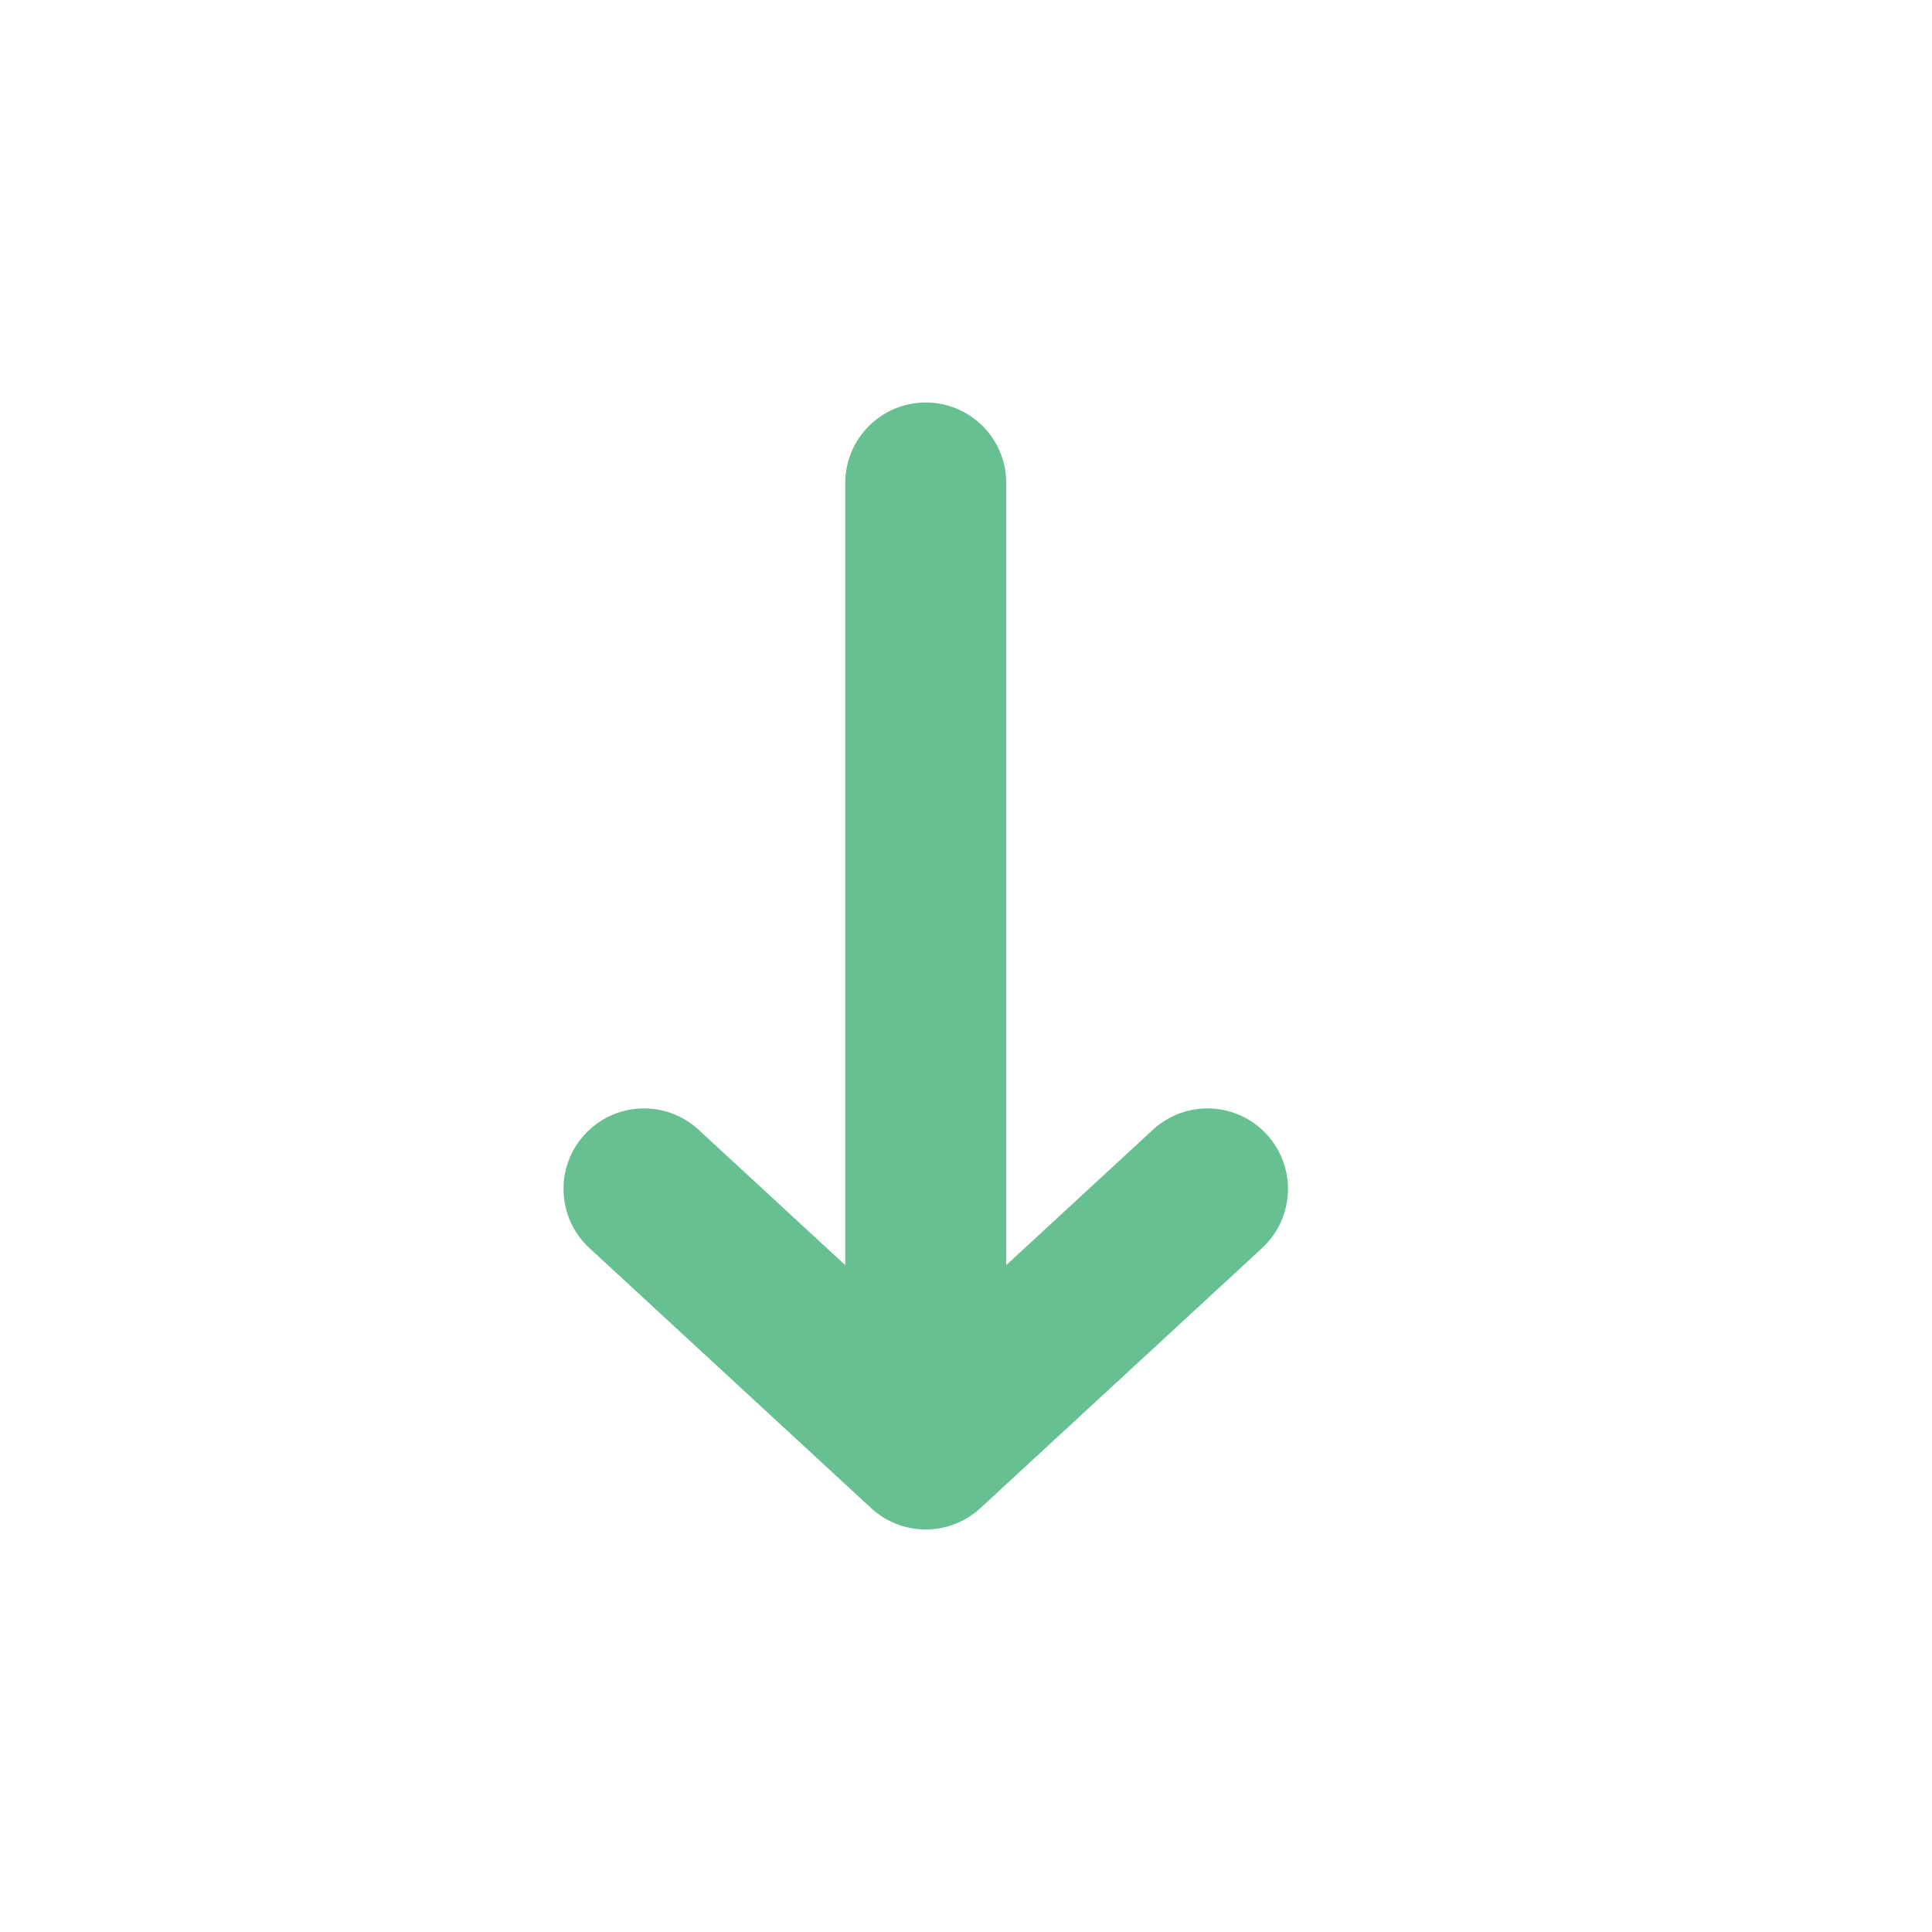
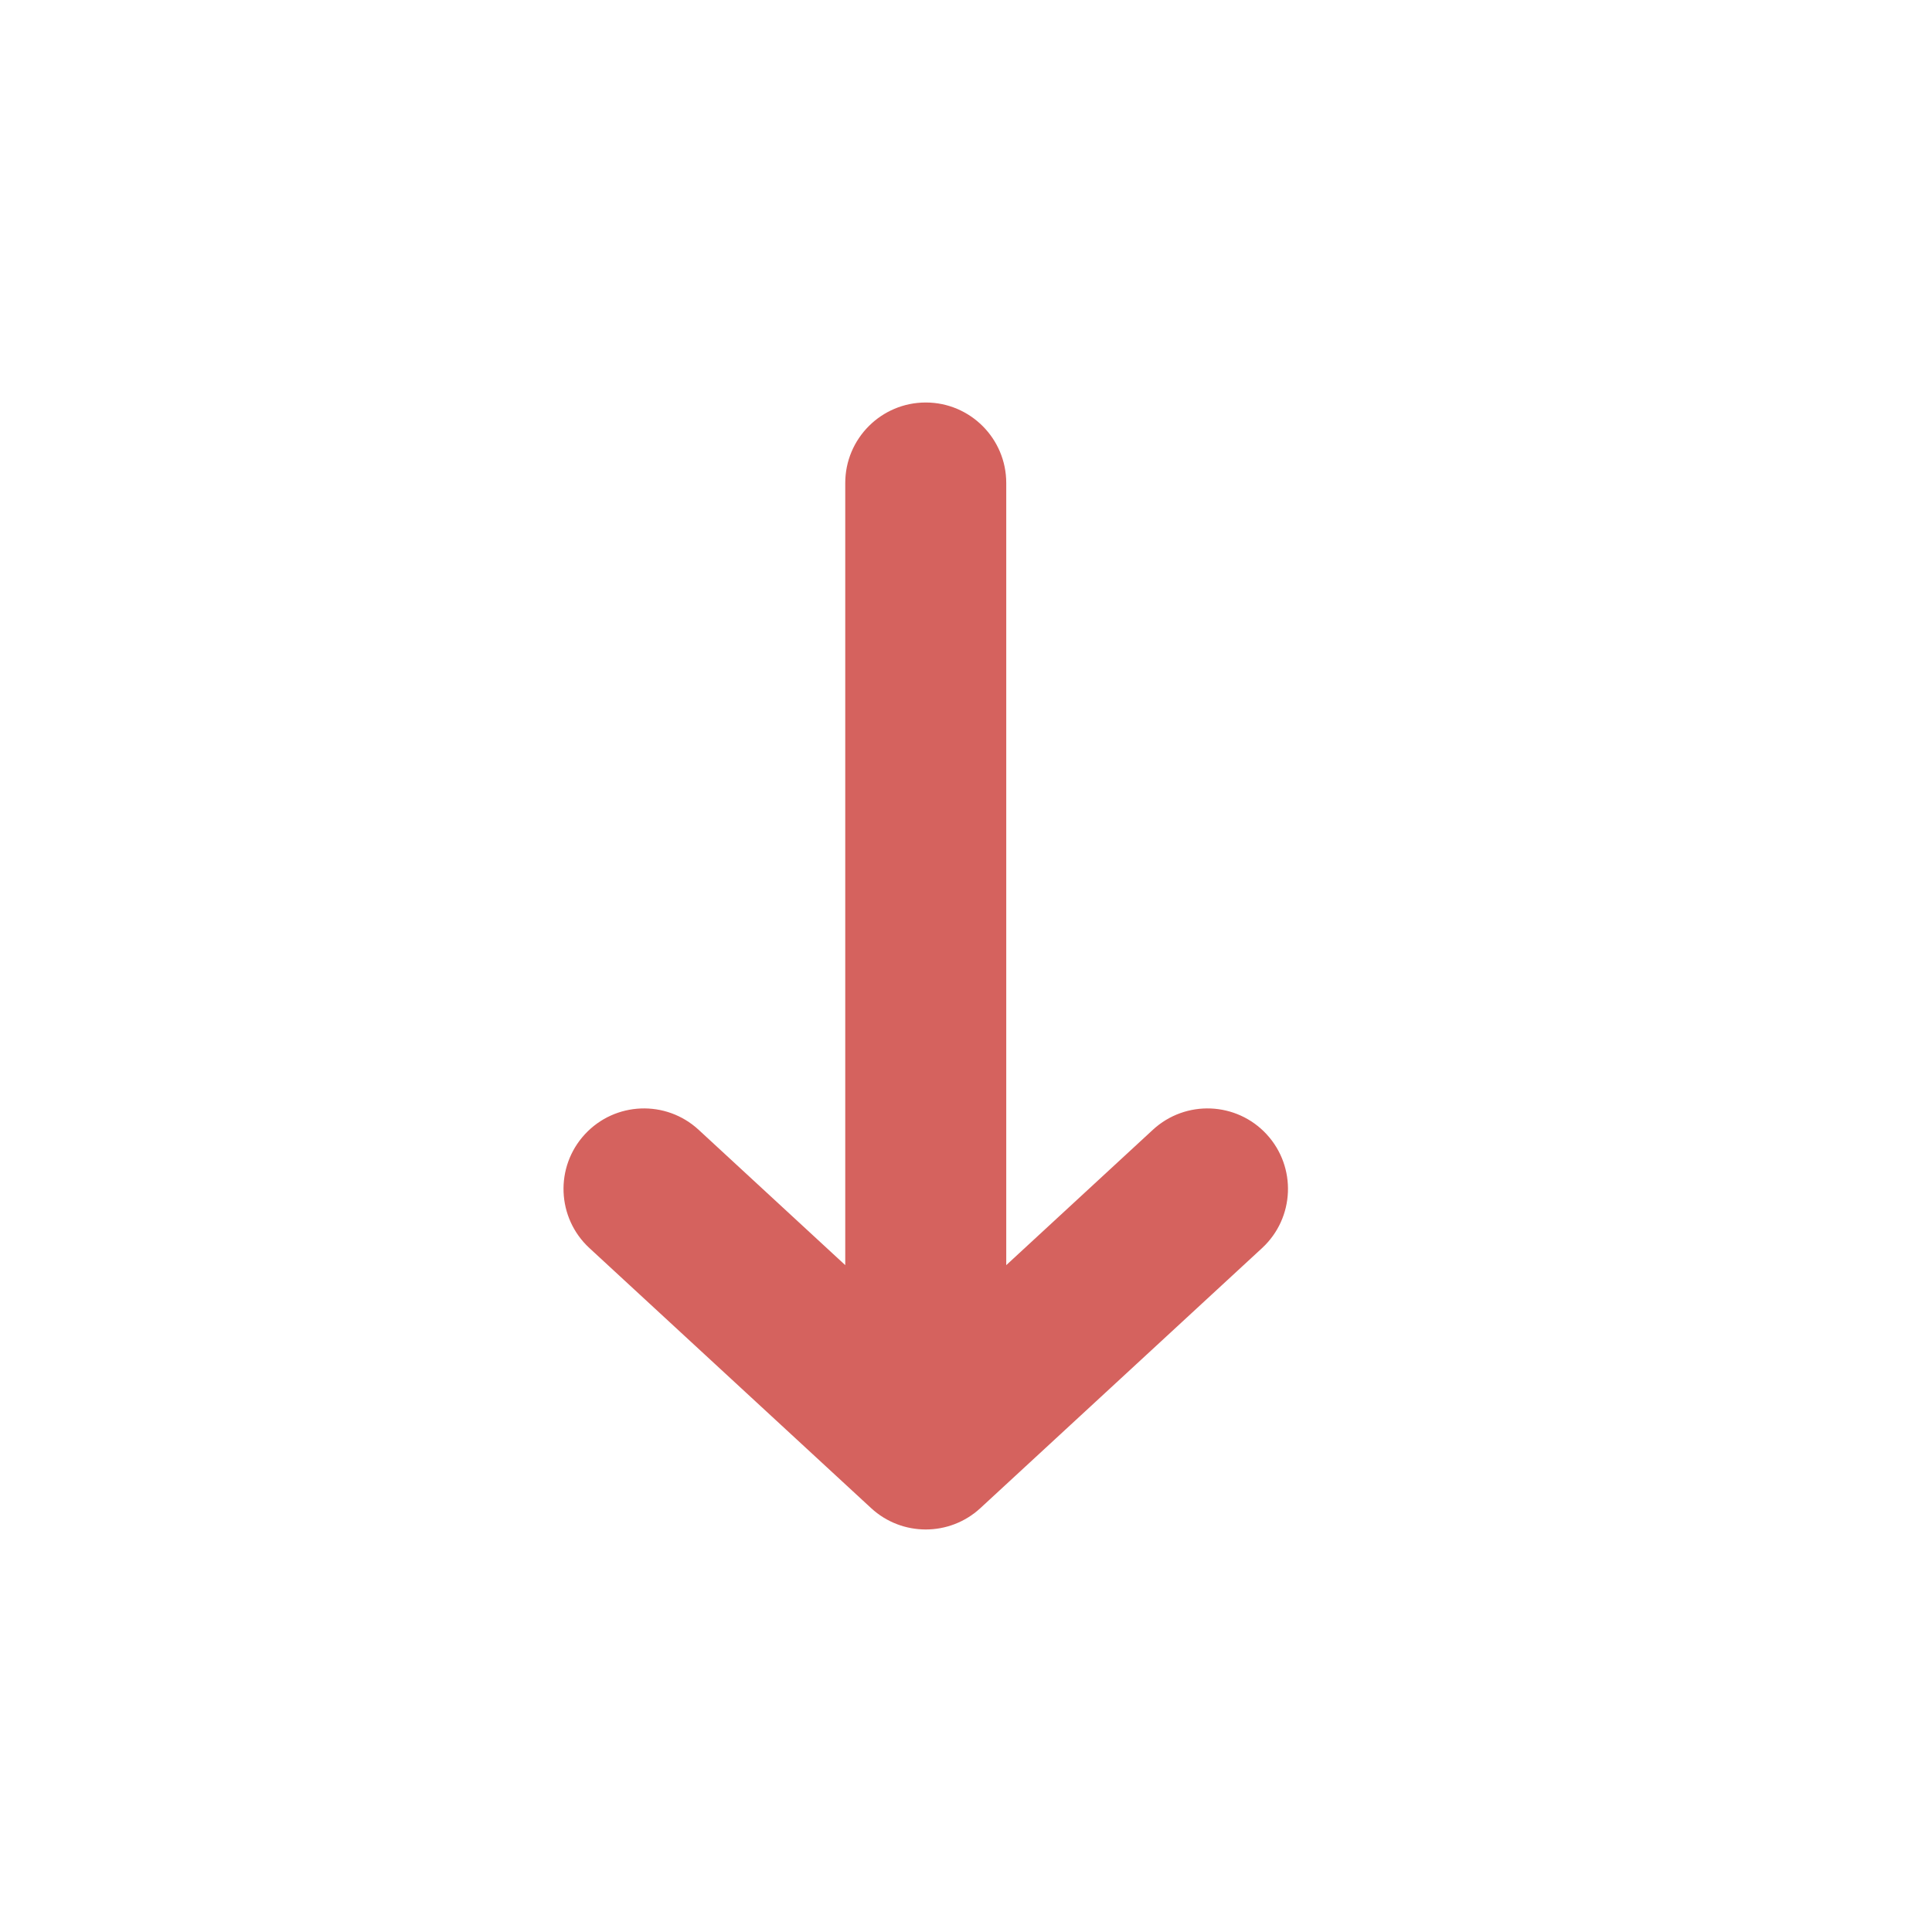
<svg xmlns="http://www.w3.org/2000/svg" width="24" height="24" viewBox="0 0 24 24" fill="none">
-   <path fill-rule="evenodd" clip-rule="evenodd" d="M7.265 14.091C6.891 14.497 6.916 15.129 7.322 15.504L10.822 18.735C11.205 19.088 11.795 19.088 12.178 18.735L15.678 15.504C16.084 15.129 16.109 14.497 15.735 14.091C15.36 13.685 14.728 13.66 14.322 14.034L12.5 15.716L12.5 6C12.5 5.448 12.052 5 11.5 5C10.948 5 10.5 5.448 10.5 6L10.5 15.716L8.678 14.034C8.272 13.66 7.64 13.685 7.265 14.091Z" fill="#67C091" />
+   <path fill-rule="evenodd" clip-rule="evenodd" d="M7.265 14.091C6.891 14.497 6.916 15.129 7.322 15.504L10.822 18.735C11.205 19.088 11.795 19.088 12.178 18.735L15.678 15.504C16.084 15.129 16.109 14.497 15.735 14.091C15.36 13.685 14.728 13.66 14.322 14.034L12.5 15.716L12.5 6C12.5 5.448 12.052 5 11.5 5C10.948 5 10.5 5.448 10.5 6L10.5 15.716L8.678 14.034C8.272 13.66 7.64 13.685 7.265 14.091Z" fill="#D5625E" />
</svg>
